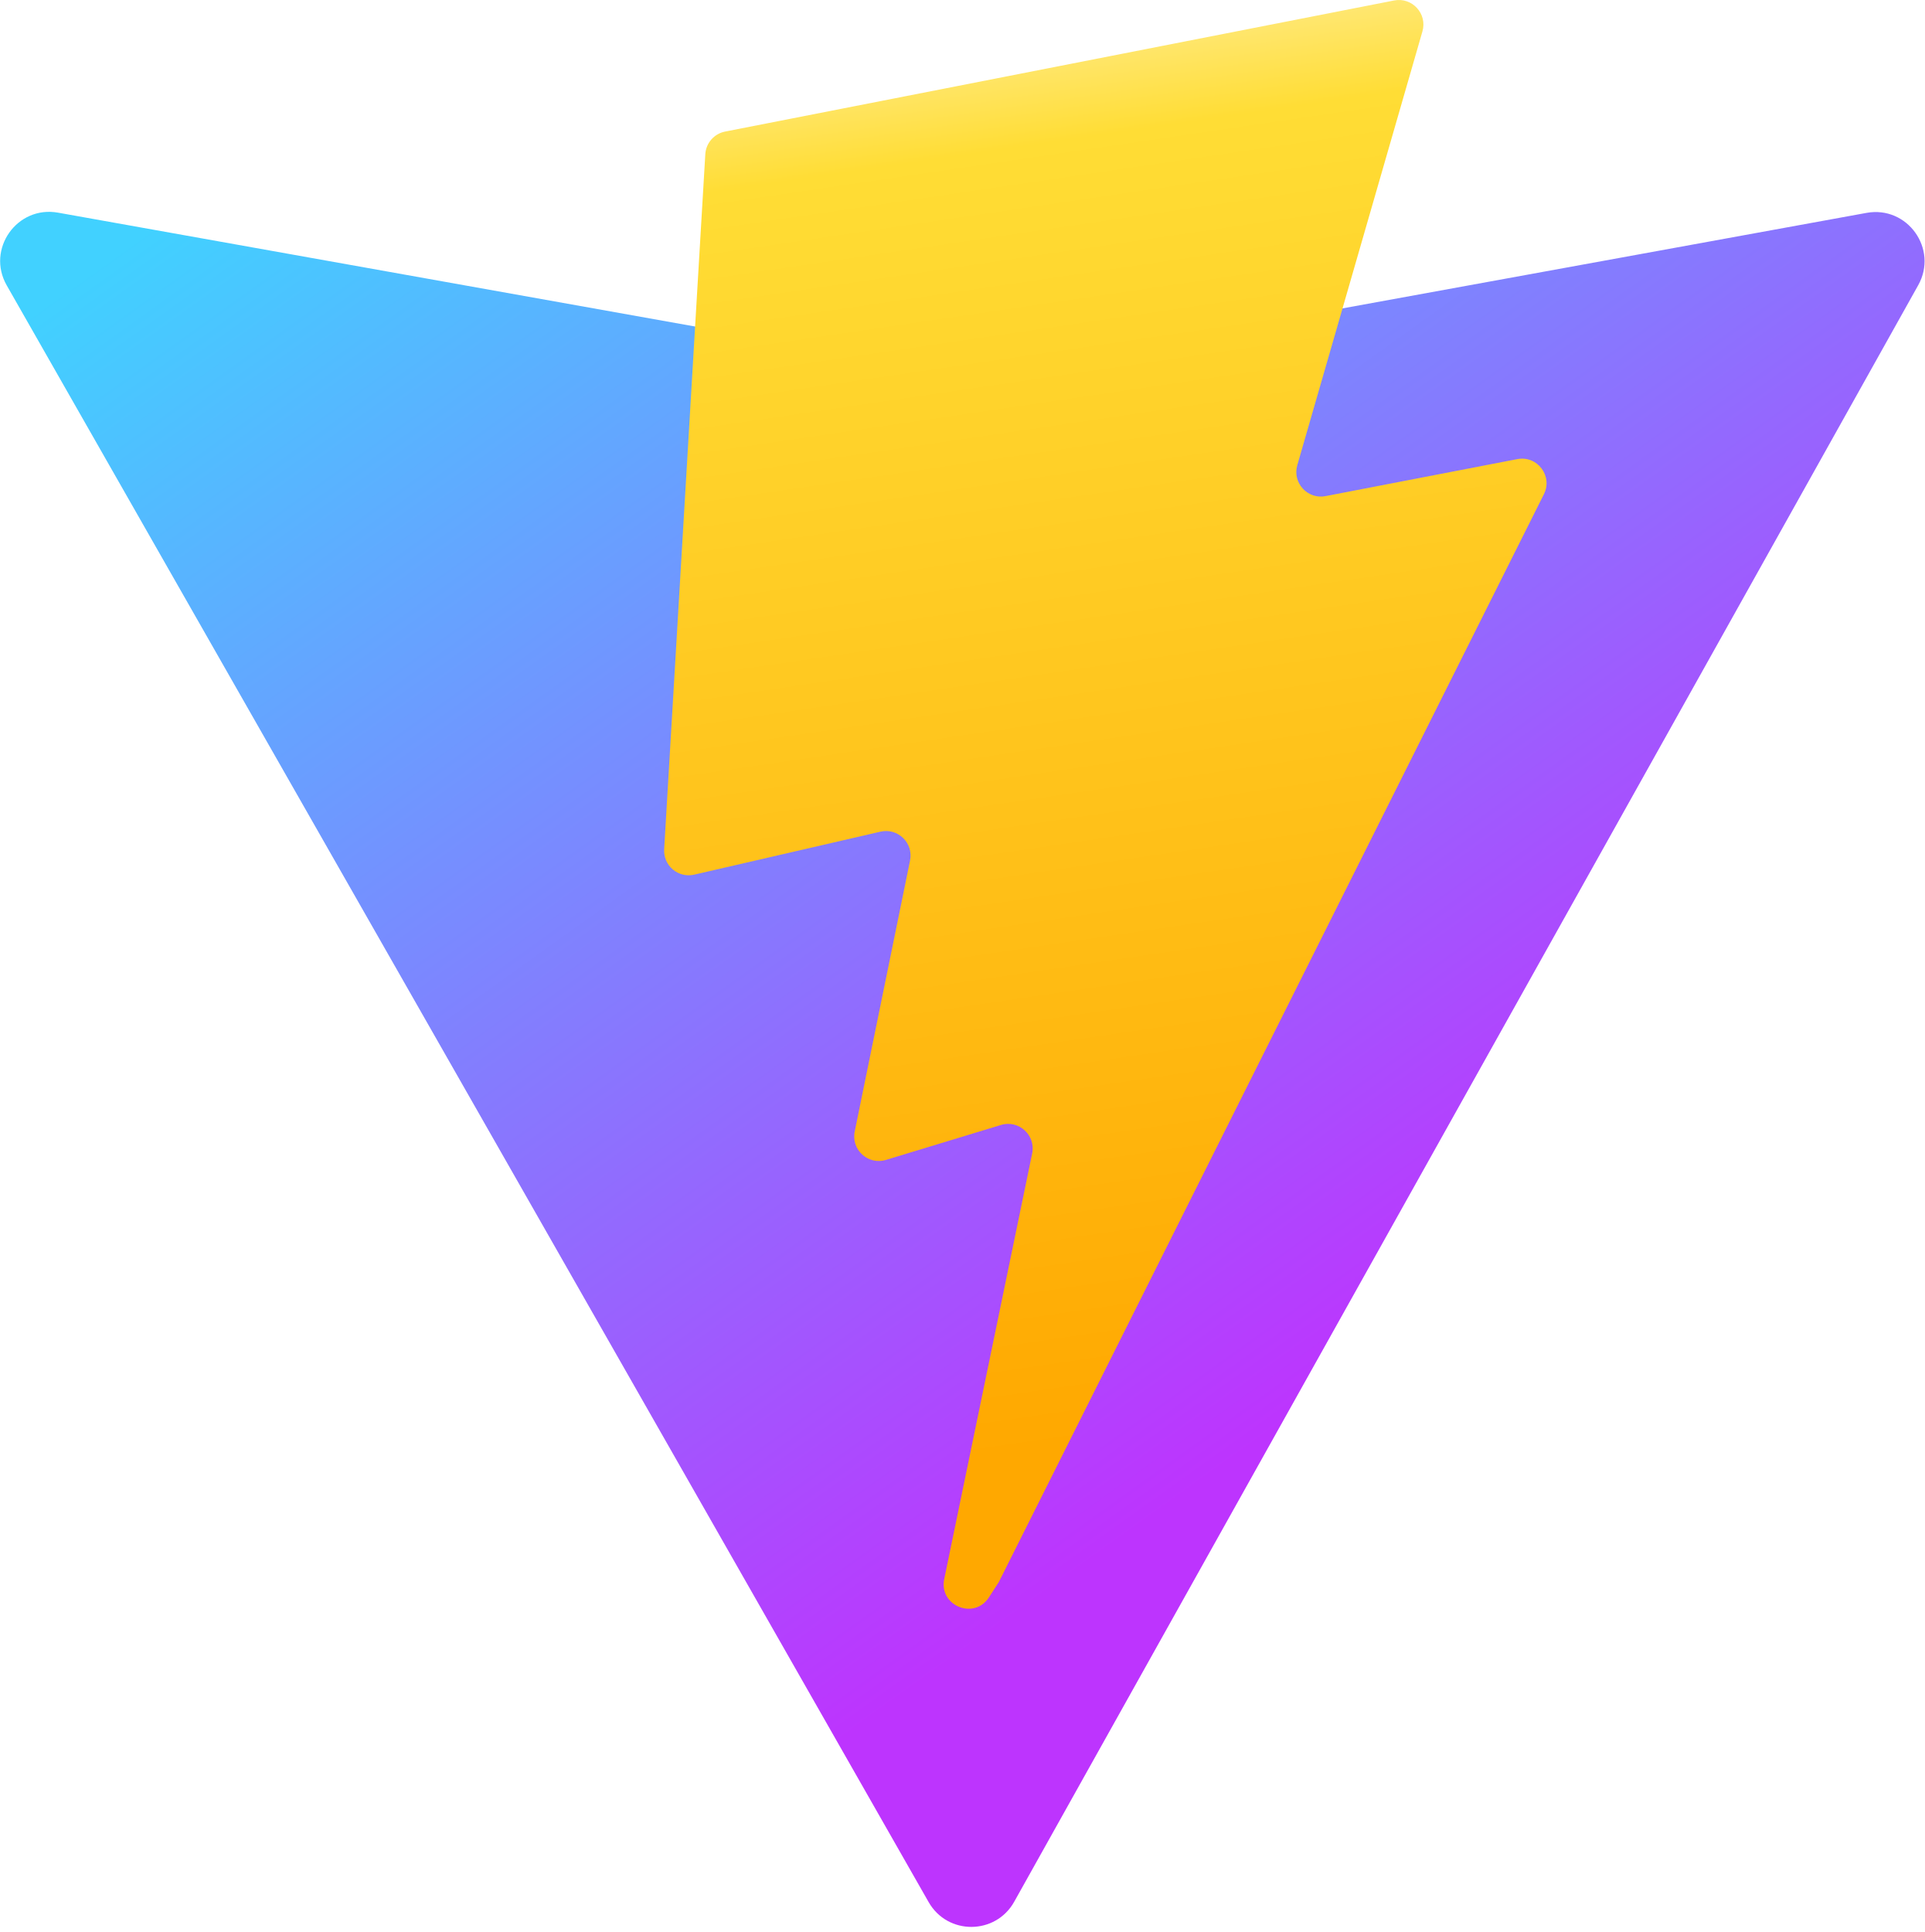
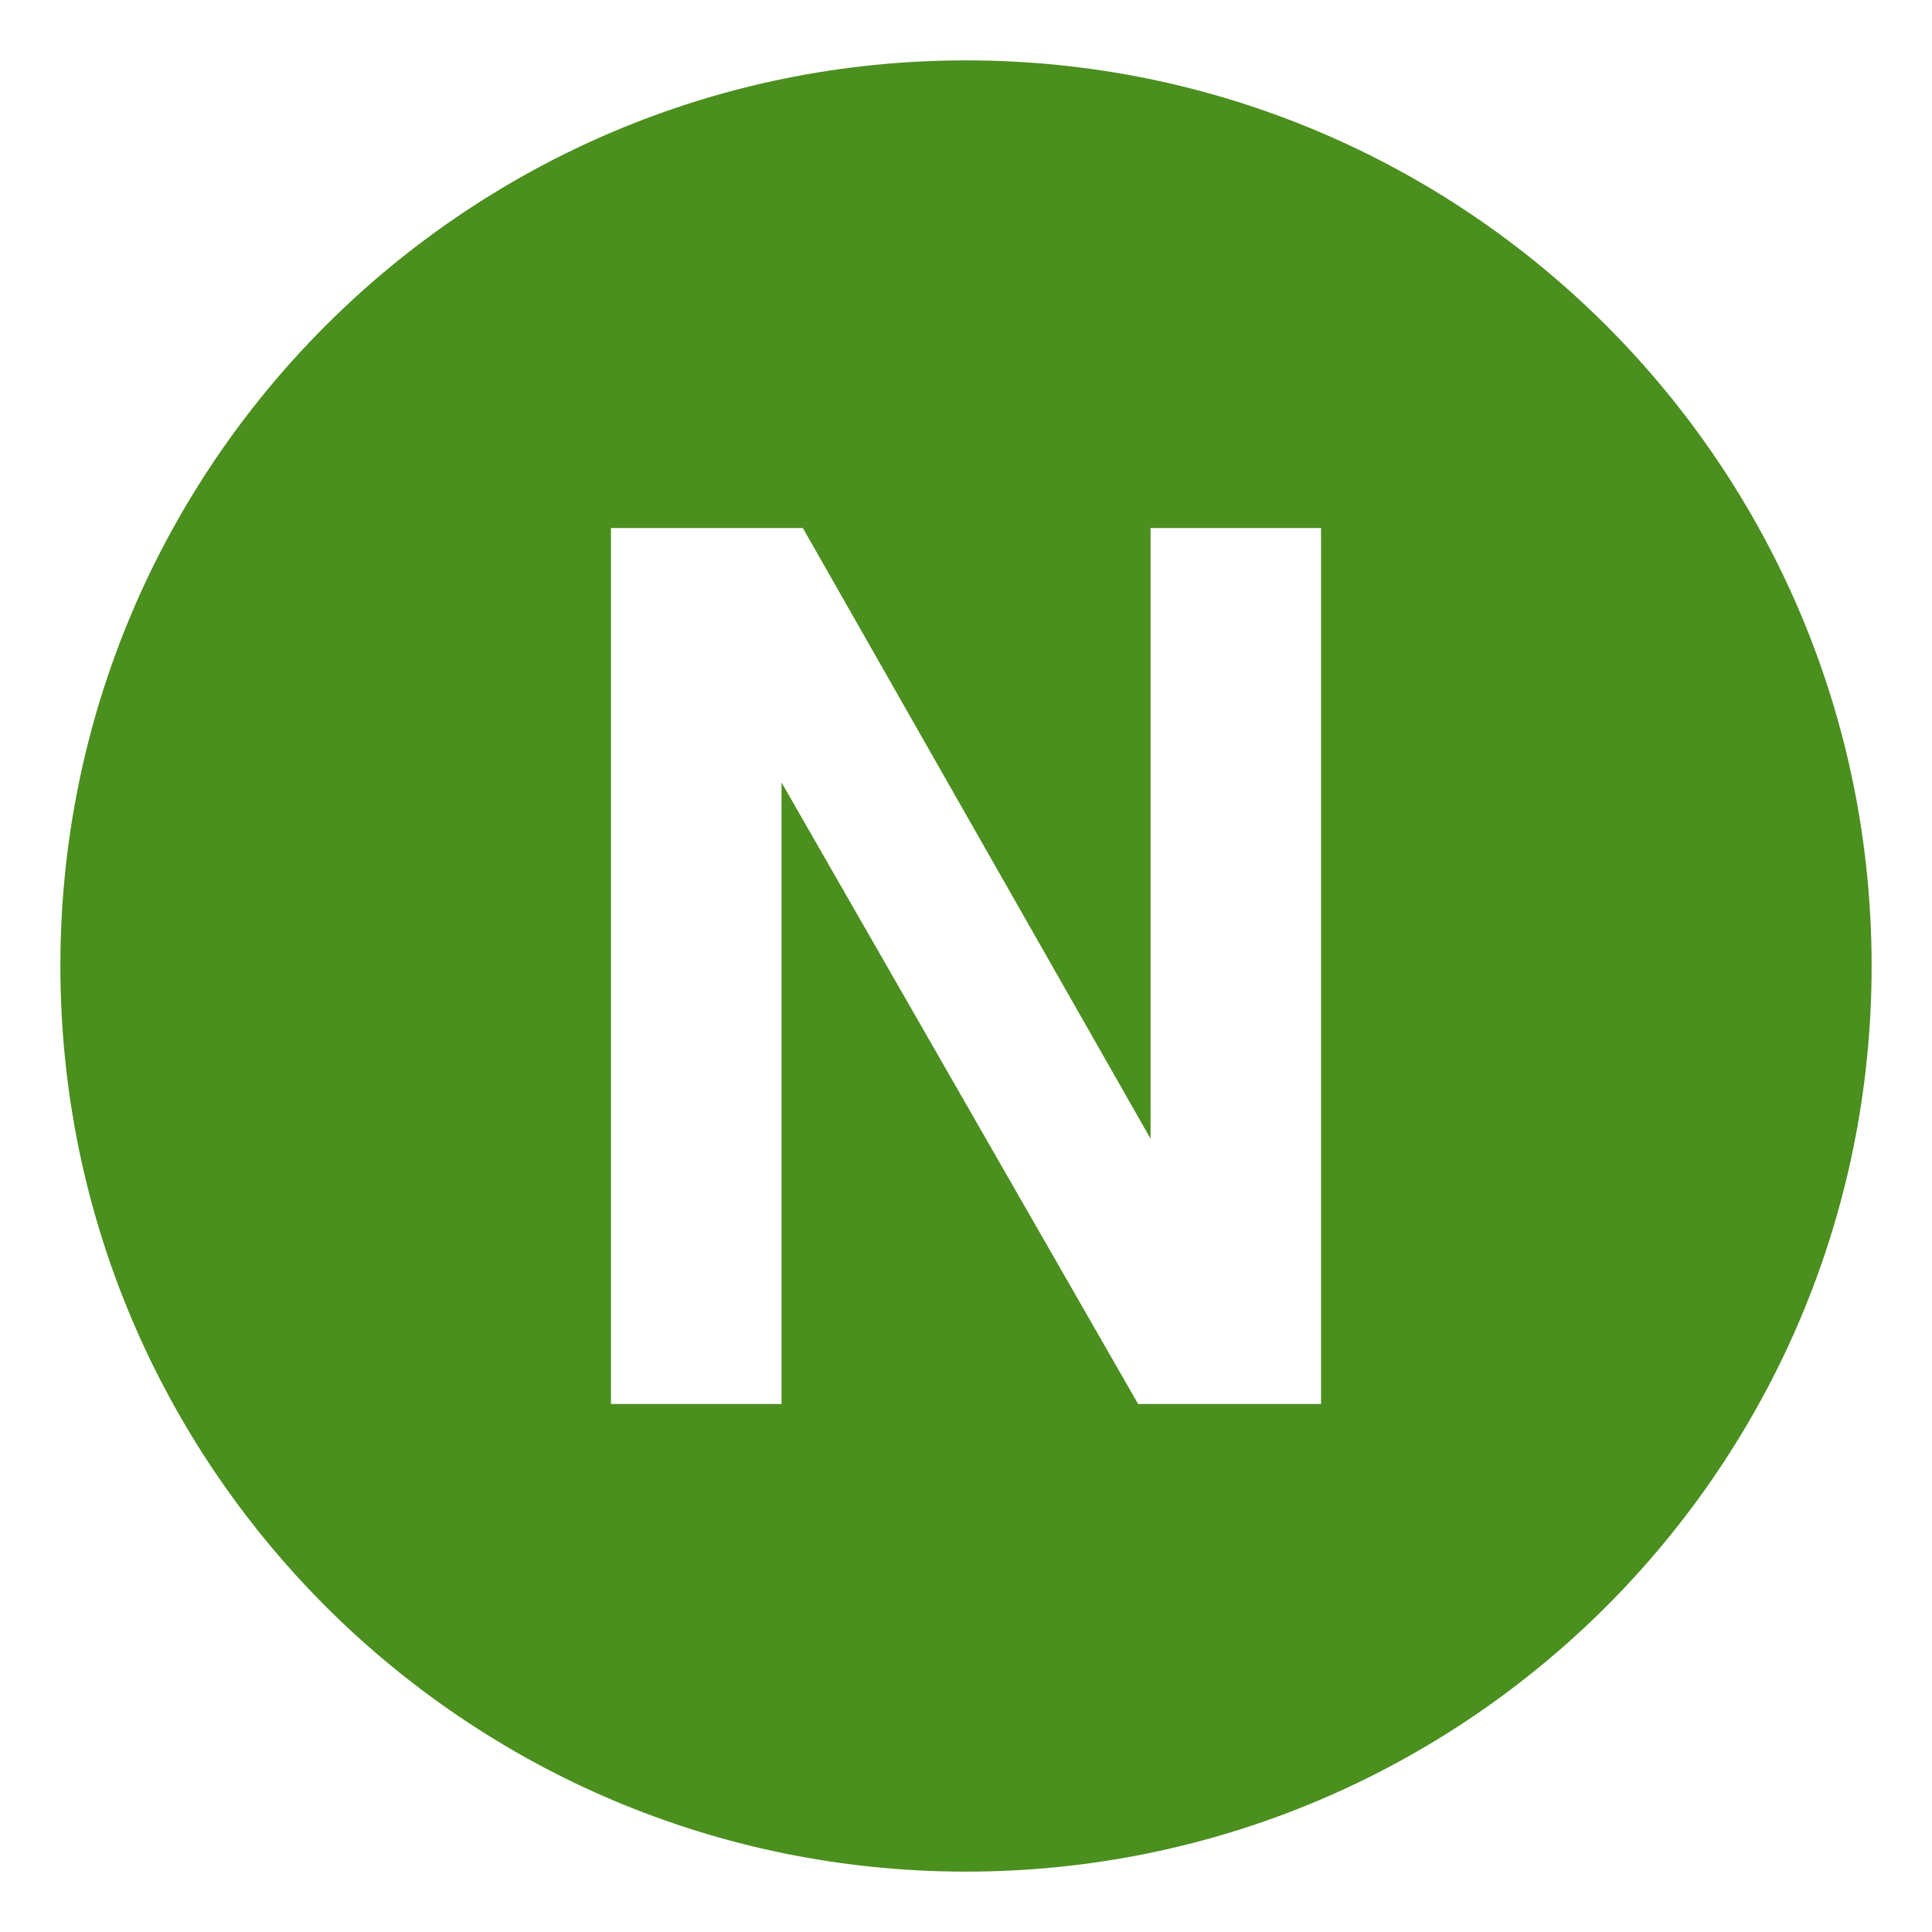
- <svg xmlns="http://www.w3.org/2000/svg" aria-hidden="true" role="img" class="iconify iconify--logos" width="31.88" height="32" preserveAspectRatio="xMidYMid meet" viewBox="0 0 256 257">
-   <defs>
-     <linearGradient id="IconifyId1813088fe1fbc01fb466" x1="-.828%" x2="57.636%" y1="7.652%" y2="78.411%">
-       <stop offset="0%" stop-color="#41D1FF" />
-       <stop offset="100%" stop-color="#BD34FE" />
-     </linearGradient>
-     <linearGradient id="IconifyId1813088fe1fbc01fb467" x1="43.376%" x2="50.316%" y1="2.242%" y2="89.03%">
-       <stop offset="0%" stop-color="#FFEA83" />
-       <stop offset="8.333%" stop-color="#FFDD35" />
-       <stop offset="100%" stop-color="#FFA800" />
-     </linearGradient>
-   </defs>
-   <path fill="url(#IconifyId1813088fe1fbc01fb466)" d="M255.153 37.938L134.897 252.976c-2.483 4.44-8.862 4.466-11.382.048L.875 37.958c-2.746-4.814 1.371-10.646 6.827-9.67l120.385 21.517a6.537 6.537 0 0 0 2.322-.004l117.867-21.483c5.438-.991 9.574 4.796 6.877 9.62Z" />
-   <path fill="url(#IconifyId1813088fe1fbc01fb467)" d="M185.432.063L96.44 17.501a3.268 3.268 0 0 0-2.634 3.014l-5.474 92.456a3.268 3.268 0 0 0 3.997 3.378l24.777-5.718c2.318-.535 4.413 1.507 3.936 3.838l-7.361 36.047c-.495 2.426 1.782 4.5 4.151 3.78l15.304-4.649c2.372-.72 4.652 1.36 4.15 3.788l-11.698 56.621c-.732 3.542 3.979 5.473 5.943 2.437l1.313-2.028l72.516-144.72c1.215-2.423-.88-5.186-3.54-4.672l-25.505 4.922c-2.396.462-4.435-1.77-3.759-4.114l16.646-57.705c.677-2.35-1.37-4.583-3.769-4.113Z" />
+ <svg xmlns="http://www.w3.org/2000/svg" width="800px" height="800px" viewBox="0 0 64 64" aria-hidden="true" role="img" class="iconify iconify--emojione-monotone" preserveAspectRatio="xMidYMid meet" fill="#4b8f1e">
+   <g id="SVGRepo_bgCarrier" stroke-width="0" />
+   <g id="SVGRepo_tracerCarrier" stroke-linecap="round" stroke-linejoin="round" />
+   <g id="SVGRepo_iconCarrier">
+     <path d="M32 2C15.432 2 2 15.432 2 32s13.432 30 30 30s30-13.432 30-30S48.568 2 32 2zm11.762 44.508h-6.061L25.889 25.92v20.588h-5.65V17.492h6.357l11.518 20.231V17.492h5.648v29.016z" fill="#4b8f1e" />
+   </g>
</svg>
